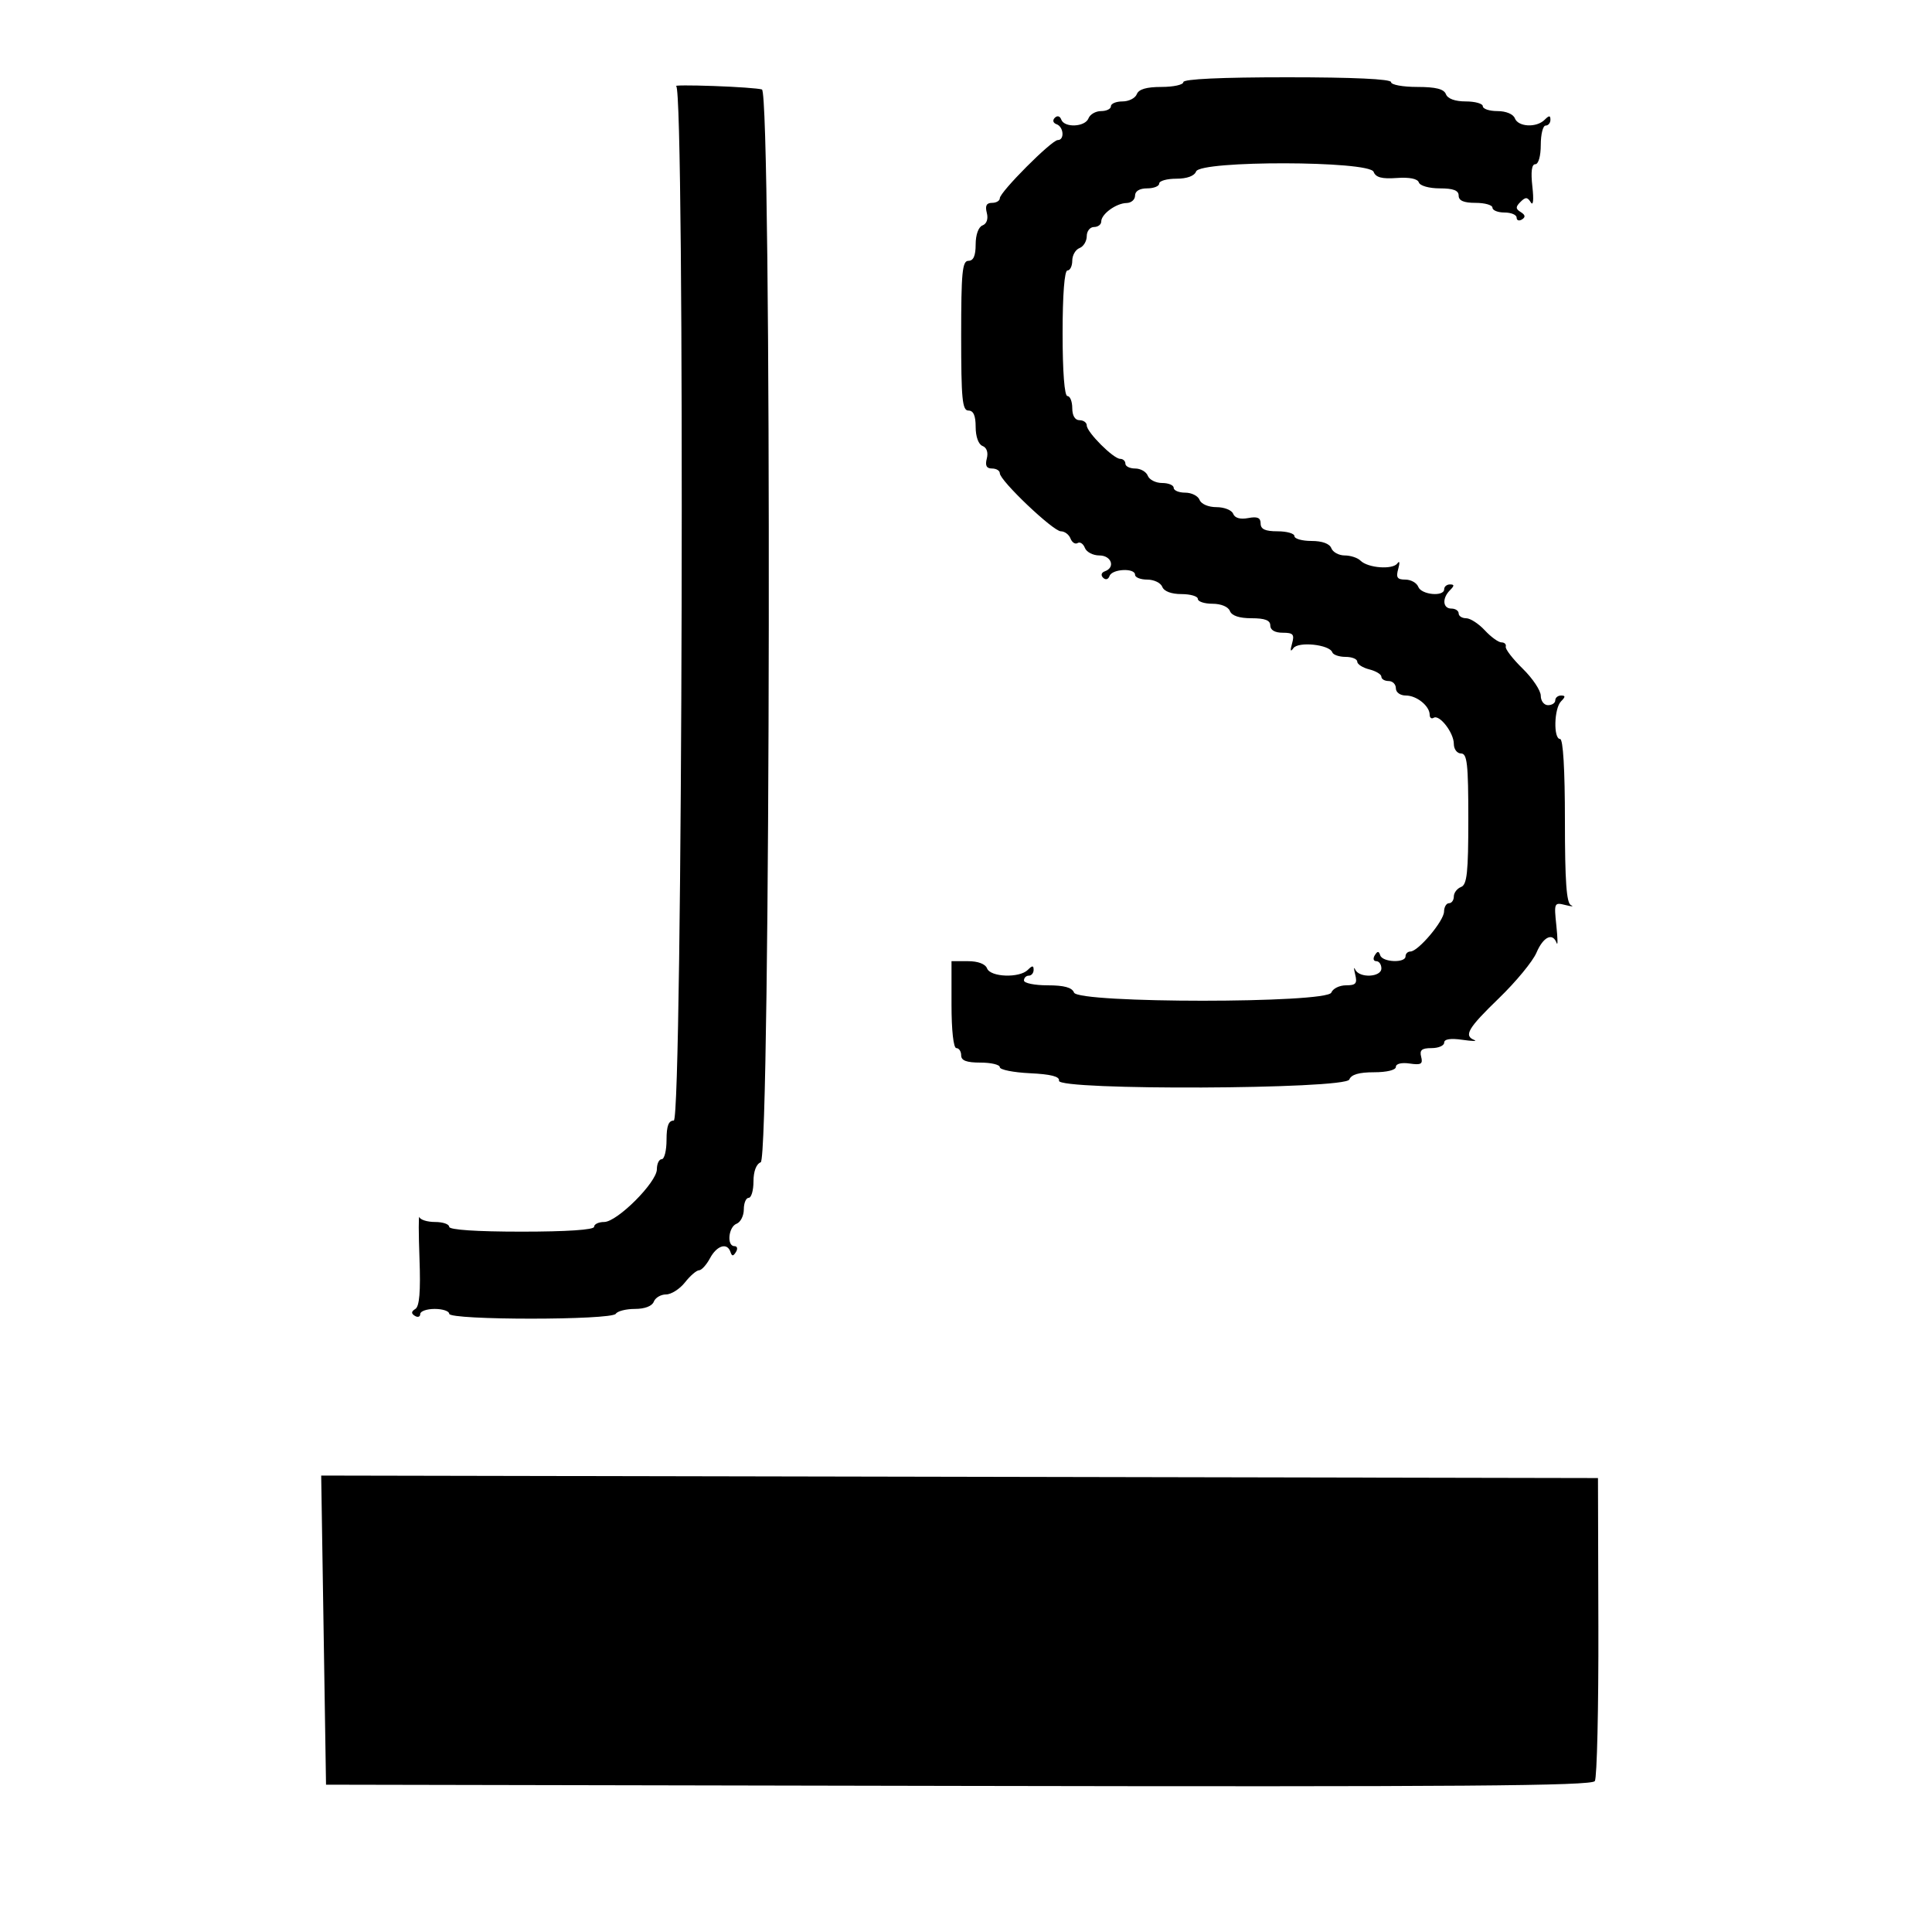
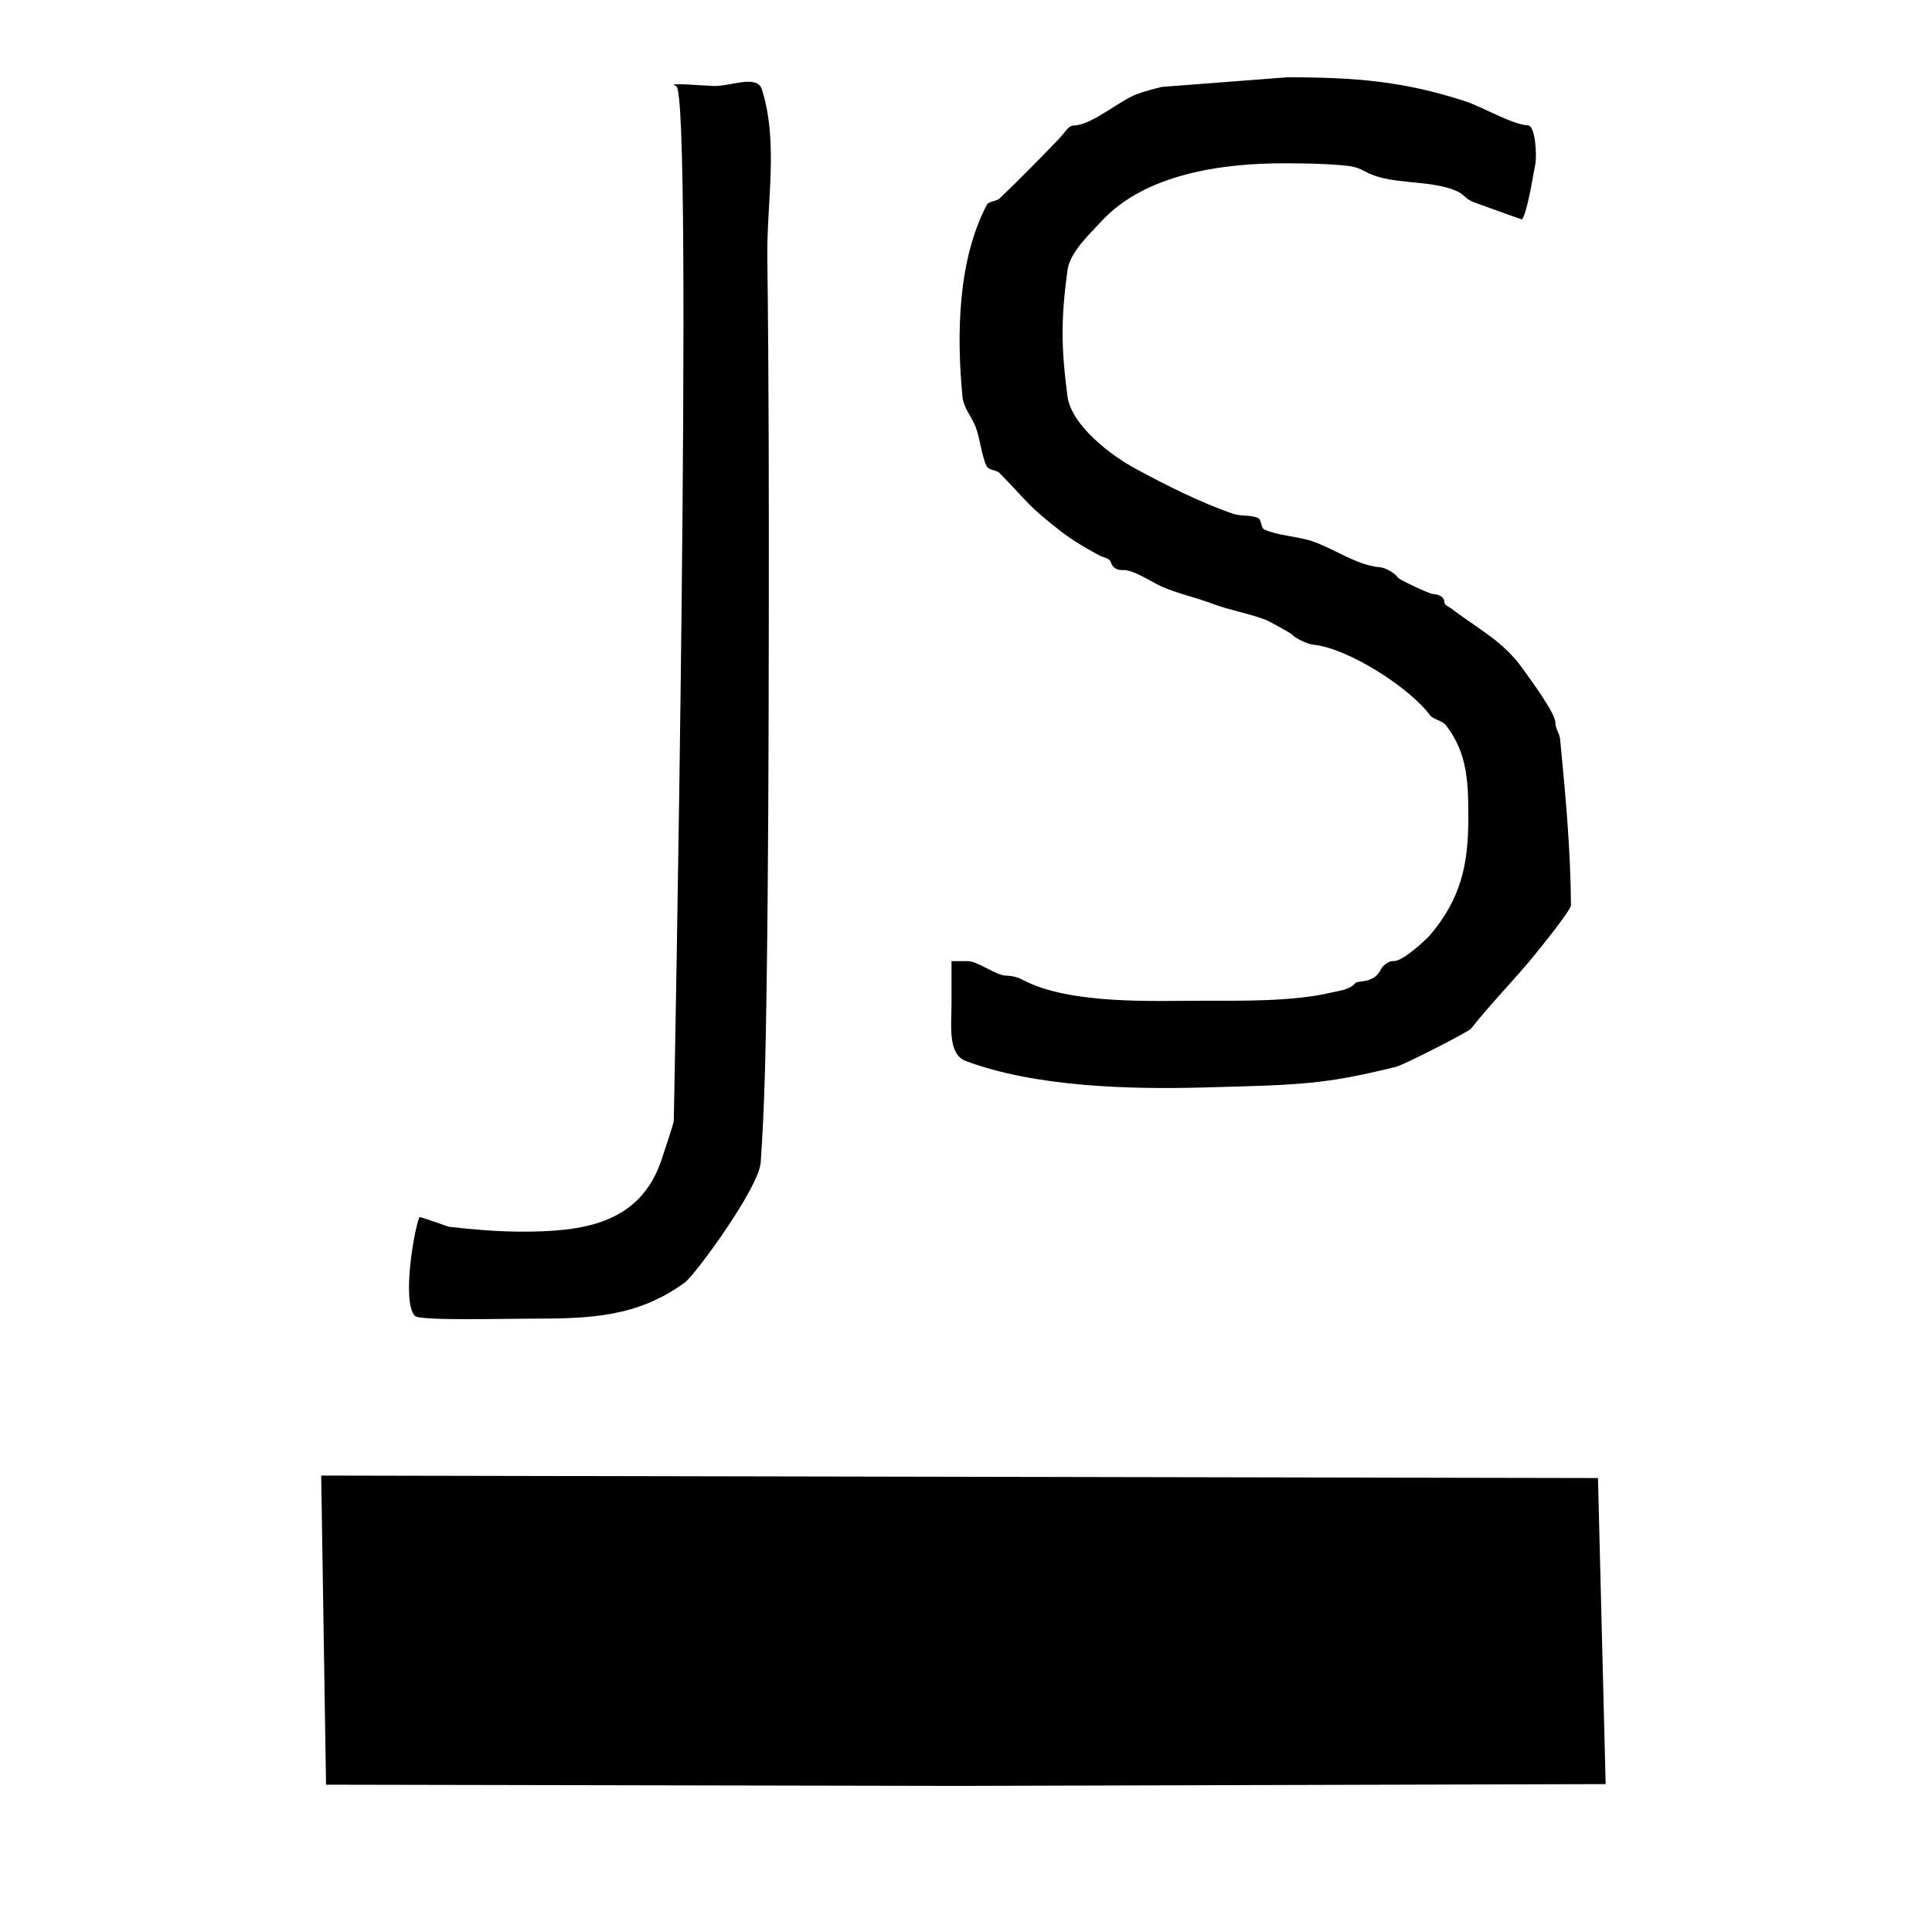
- <svg xmlns="http://www.w3.org/2000/svg" id="svg" version="1.1" width="400" height="400" style="display: block;">
+ <svg xmlns="http://www.w3.org/2000/svg" width="100%" height="100%" viewBox="0 0 400 400" version="1.1" xml:space="preserve" style="fill-rule:evenodd;clip-rule:evenodd;stroke-linejoin:round;stroke-miterlimit:2;">
  <g id="svgg">
-     <path id="path0" d="M245.000 17.000 C 245.000 17.550,242.961 18.000,240.469 18.000 C 237.363 18.000,235.756 18.472,235.362 19.500 C 235.045 20.325,233.709 21.000,232.393 21.000 C 231.077 21.000,230.000 21.450,230.000 22.000 C 230.000 22.550,229.086 23.000,227.969 23.000 C 226.851 23.000,225.678 23.675,225.362 24.500 C 224.666 26.313,220.347 26.504,219.720 24.750 C 219.461 24.023,218.903 23.871,218.387 24.387 C 217.871 24.903,218.023 25.461,218.750 25.720 C 220.233 26.250,220.443 29.000,219.000 29.000 C 217.727 29.000,207.000 39.766,207.000 41.044 C 207.000 41.570,206.273 42.000,205.383 42.000 C 204.243 42.000,203.926 42.607,204.306 44.061 C 204.636 45.323,204.293 46.334,203.422 46.668 C 202.579 46.992,202.000 48.596,202.000 50.607 C 202.000 52.956,201.539 54.000,200.500 54.000 C 199.231 54.000,199.000 56.389,199.000 69.500 C 199.000 82.611,199.231 85.000,200.500 85.000 C 201.539 85.000,202.000 86.044,202.000 88.393 C 202.000 90.404,202.579 92.008,203.422 92.332 C 204.293 92.666,204.636 93.677,204.306 94.939 C 203.926 96.393,204.243 97.000,205.383 97.000 C 206.273 97.000,207.000 97.440,207.000 97.979 C 207.000 99.499,218.043 110.000,219.641 110.000 C 220.423 110.000,221.321 110.672,221.636 111.494 C 221.952 112.316,222.616 112.738,223.112 112.431 C 223.608 112.124,224.284 112.577,224.614 113.437 C 224.944 114.296,226.291 115.000,227.607 115.000 C 230.114 115.000,230.979 117.484,228.750 118.280 C 228.023 118.539,227.871 119.097,228.387 119.613 C 228.903 120.129,229.461 119.977,229.720 119.250 C 230.248 117.771,235.000 117.546,235.000 119.000 C 235.000 119.550,236.139 120.000,237.531 120.000 C 238.924 120.000,240.322 120.675,240.638 121.500 C 240.994 122.426,242.513 123.000,244.607 123.000 C 246.473 123.000,248.000 123.450,248.000 124.000 C 248.000 124.550,249.364 125.000,251.031 125.000 C 252.803 125.000,254.302 125.623,254.638 126.500 C 255.014 127.478,256.569 128.000,259.107 128.000 C 261.901 128.000,263.000 128.424,263.000 129.500 C 263.000 130.444,263.952 131.000,265.567 131.000 C 267.751 131.000,268.040 131.337,267.502 133.250 C 267.085 134.730,267.177 135.058,267.770 134.207 C 268.777 132.762,275.267 133.443,275.833 135.053 C 276.017 135.574,277.254 136.000,278.583 136.000 C 279.913 136.000,281.000 136.441,281.000 136.981 C 281.000 137.520,282.125 138.244,283.500 138.589 C 284.875 138.934,286.000 139.618,286.000 140.108 C 286.000 140.599,286.675 141.000,287.500 141.000 C 288.325 141.000,289.000 141.675,289.000 142.500 C 289.000 143.351,289.897 144.000,291.071 144.000 C 293.317 144.000,296.000 146.171,296.000 147.988 C 296.000 148.609,296.370 148.890,296.822 148.610 C 298.030 147.864,301.000 151.703,301.000 154.011 C 301.000 155.112,301.670 156.000,302.500 156.000 C 303.759 156.000,304.000 158.170,304.000 169.531 C 304.000 180.637,303.731 183.166,302.500 183.638 C 301.675 183.955,301.000 184.841,301.000 185.607 C 301.000 186.373,300.550 187.000,300.000 187.000 C 299.450 187.000,298.987 187.787,298.971 188.750 C 298.938 190.687,293.615 197.000,292.014 197.000 C 291.456 197.000,291.000 197.450,291.000 198.000 C 291.000 199.425,286.248 199.243,285.766 197.799 C 285.455 196.865,285.202 196.865,284.624 197.799 C 284.216 198.460,284.359 199.000,284.941 199.000 C 285.523 199.000,286.000 199.675,286.000 200.500 C 286.000 202.340,281.420 202.552,280.593 200.750 C 280.277 200.063,280.270 200.512,280.577 201.750 C 281.042 203.625,280.725 204.000,278.674 204.000 C 277.321 204.000,275.955 204.675,275.638 205.500 C 274.774 207.754,223.226 207.754,222.362 205.500 C 221.958 204.449,220.320 204.000,216.893 204.000 C 214.202 204.000,212.000 203.550,212.000 203.000 C 212.000 202.450,212.450 202.000,213.000 202.000 C 213.550 202.000,214.000 201.460,214.000 200.800 C 214.000 199.867,213.733 199.867,212.800 200.800 C 211.066 202.534,205.060 202.320,204.362 200.500 C 204.006 199.574,202.487 199.000,200.393 199.000 L 197.000 199.000 197.000 208.000 C 197.000 213.333,197.407 217.000,198.000 217.000 C 198.550 217.000,199.000 217.675,199.000 218.500 C 199.000 219.583,200.111 220.000,203.000 220.000 C 205.200 220.000,207.000 220.429,207.000 220.952 C 207.000 221.476,209.813 222.039,213.250 222.202 C 217.596 222.409,219.424 222.881,219.250 223.750 C 218.841 225.793,278.577 225.545,279.362 223.500 C 279.756 222.472,281.363 222.000,284.469 222.000 C 287.131 222.000,289.000 221.541,289.000 220.887 C 289.000 220.231,290.174 219.945,291.856 220.192 C 294.215 220.538,294.629 220.298,294.239 218.806 C 293.873 217.405,294.353 217.000,296.383 217.000 C 297.823 217.000,299.000 216.491,299.000 215.869 C 299.000 215.133,300.310 214.927,302.750 215.278 C 304.813 215.574,305.938 215.595,305.250 215.325 C 302.996 214.438,303.915 212.878,310.361 206.648 C 313.859 203.267,317.344 199.037,318.105 197.250 C 319.516 193.936,321.470 193.001,322.288 195.250 C 322.538 195.938,322.511 194.312,322.228 191.637 C 321.729 186.911,321.781 186.792,324.107 187.378 C 325.423 187.710,325.938 187.723,325.250 187.407 C 324.322 186.981,324.000 182.477,324.000 169.917 C 324.000 159.306,323.627 153.000,323.000 153.000 C 321.589 153.000,321.752 146.648,323.200 145.200 C 324.133 144.267,324.133 144.000,323.200 144.000 C 322.540 144.000,322.000 144.450,322.000 145.000 C 322.000 145.550,321.325 146.000,320.500 146.000 C 319.675 146.000,319.000 145.122,319.000 144.048 C 319.000 142.975,317.313 140.446,315.250 138.429 C 313.188 136.412,311.612 134.365,311.750 133.881 C 311.887 133.396,311.489 133.000,310.865 133.000 C 310.240 133.000,308.687 131.875,307.412 130.500 C 306.138 129.125,304.399 128.000,303.548 128.000 C 302.696 128.000,302.000 127.550,302.000 127.000 C 302.000 126.450,301.325 126.000,300.500 126.000 C 298.700 126.000,298.531 123.869,300.200 122.200 C 301.133 121.267,301.133 121.000,300.200 121.000 C 299.540 121.000,299.000 121.450,299.000 122.000 C 299.000 123.596,294.273 123.155,293.638 121.500 C 293.322 120.675,292.118 120.000,290.964 120.000 C 289.267 120.000,288.986 119.570,289.498 117.750 C 289.852 116.490,289.772 116.003,289.316 116.643 C 288.351 117.994,283.212 117.612,281.674 116.074 C 281.083 115.483,279.613 115.000,278.407 115.000 C 277.201 115.000,275.955 114.325,275.638 113.500 C 275.277 112.559,273.748 112.000,271.531 112.000 C 269.589 112.000,268.000 111.550,268.000 111.000 C 268.000 110.450,266.425 110.000,264.500 110.000 C 261.943 110.000,261.000 109.564,261.000 108.383 C 261.000 107.185,260.333 106.894,258.421 107.260 C 256.783 107.573,255.650 107.251,255.314 106.376 C 255.024 105.619,253.470 105.000,251.862 105.000 C 250.185 105.000,248.692 104.360,248.362 103.500 C 248.045 102.675,246.709 102.000,245.393 102.000 C 244.077 102.000,243.000 101.550,243.000 101.000 C 243.000 100.450,241.923 100.000,240.607 100.000 C 239.291 100.000,237.955 99.325,237.638 98.500 C 237.322 97.675,236.149 97.000,235.031 97.000 C 233.914 97.000,233.000 96.550,233.000 96.000 C 233.000 95.450,232.515 95.000,231.923 95.000 C 230.524 95.000,225.000 89.476,225.000 88.077 C 225.000 87.485,224.325 87.000,223.500 87.000 C 222.567 87.000,222.000 86.056,222.000 84.500 C 222.000 83.125,221.550 82.000,221.000 82.000 C 220.385 82.000,220.000 77.000,220.000 69.000 C 220.000 61.000,220.385 56.000,221.000 56.000 C 221.550 56.000,222.000 55.086,222.000 53.969 C 222.000 52.851,222.675 51.678,223.500 51.362 C 224.325 51.045,225.000 49.934,225.000 48.893 C 225.000 47.852,225.675 47.000,226.500 47.000 C 227.325 47.000,228.000 46.487,228.000 45.860 C 228.000 44.323,231.089 42.071,233.250 42.032 C 234.213 42.014,235.000 41.325,235.000 40.500 C 235.000 39.567,235.944 39.000,237.500 39.000 C 238.875 39.000,240.000 38.550,240.000 38.000 C 240.000 37.450,241.589 37.000,243.531 37.000 C 245.748 37.000,247.277 36.441,247.638 35.500 C 248.522 33.197,283.506 33.270,284.391 35.577 C 284.837 36.738,286.096 37.074,289.173 36.852 C 291.815 36.661,293.500 37.000,293.758 37.775 C 293.988 38.464,295.882 39.000,298.083 39.000 C 300.898 39.000,302.000 39.422,302.000 40.500 C 302.000 41.548,303.056 42.000,305.500 42.000 C 307.425 42.000,309.000 42.450,309.000 43.000 C 309.000 43.550,310.125 44.000,311.500 44.000 C 312.875 44.000,314.000 44.477,314.000 45.059 C 314.000 45.641,314.498 45.810,315.107 45.434 C 315.879 44.957,315.806 44.498,314.865 43.917 C 313.768 43.238,313.756 42.844,314.800 41.800 C 315.844 40.756,316.242 40.773,316.934 41.893 C 317.437 42.708,317.571 41.377,317.262 38.635 C 316.914 35.548,317.117 34.000,317.870 34.000 C 318.522 34.000,319.000 32.307,319.000 30.000 C 319.000 27.800,319.450 26.000,320.000 26.000 C 320.550 26.000,321.000 25.460,321.000 24.800 C 321.000 23.867,320.733 23.867,319.800 24.800 C 318.119 26.481,314.328 26.297,313.638 24.500 C 313.302 23.623,311.803 23.000,310.031 23.000 C 308.364 23.000,307.000 22.550,307.000 22.000 C 307.000 21.450,305.411 21.000,303.469 21.000 C 301.252 21.000,299.723 20.441,299.362 19.500 C 298.948 18.423,297.264 18.000,293.393 18.000 C 290.427 18.000,288.000 17.550,288.000 17.000 C 288.000 16.364,280.167 16.000,266.500 16.000 C 252.833 16.000,245.000 16.364,245.000 17.000 M139.999 17.833 C 141.831 18.443,141.334 232.000,139.500 232.000 C 138.417 232.000,138.000 233.111,138.000 236.000 C 138.000 238.200,137.550 240.000,137.000 240.000 C 136.450 240.000,136.000 240.936,136.000 242.079 C 136.000 244.776,127.776 253.000,125.079 253.000 C 123.936 253.000,123.000 253.450,123.000 254.000 C 123.000 254.622,117.333 255.000,108.000 255.000 C 98.667 255.000,93.000 254.622,93.000 254.000 C 93.000 253.450,91.688 253.000,90.083 253.000 C 88.479 253.000,87.017 252.547,86.833 251.992 C 86.650 251.438,86.658 255.321,86.851 260.621 C 87.098 267.401,86.844 270.478,85.994 271.004 C 85.130 271.538,85.101 271.945,85.893 272.434 C 86.502 272.810,87.000 272.641,87.000 272.059 C 87.000 271.477,88.350 271.000,90.000 271.000 C 91.650 271.000,93.000 271.450,93.000 272.000 C 93.000 273.353,126.664 273.353,127.500 272.000 C 127.840 271.450,129.618 271.000,131.452 271.000 C 133.493 271.000,135.009 270.418,135.362 269.500 C 135.678 268.675,136.819 268.000,137.896 268.000 C 138.973 268.000,140.740 266.875,141.821 265.500 C 142.903 264.125,144.210 263.000,144.725 263.000 C 145.240 263.000,146.264 261.875,147.000 260.500 C 148.416 257.854,150.565 257.194,151.234 259.201 C 151.545 260.135,151.798 260.135,152.376 259.201 C 152.784 258.540,152.641 258.000,152.059 258.000 C 150.427 258.000,150.806 254.012,152.500 253.362 C 153.325 253.045,154.000 251.709,154.000 250.393 C 154.000 249.077,154.450 248.000,155.000 248.000 C 155.550 248.000,156.000 246.473,156.000 244.607 C 156.000 242.513,156.574 240.994,157.500 240.638 C 159.558 239.849,159.806 19.204,157.750 18.524 C 157.063 18.296,152.562 17.973,147.749 17.805 C 142.935 17.637,139.448 17.650,139.999 17.833 M67.000 337.500 L 67.500 369.500 198.439 369.754 C 302.521 369.955,329.545 369.750,330.193 368.754 C 330.642 368.064,330.972 353.666,330.926 336.757 L 330.844 306.015 198.672 305.757 L 66.500 305.500 67.000 337.500 " stroke="none" fill="#000000" fill-rule="evenodd" />
+     <path id="path0" d="M240.469,18C238.752,18.445 237.025,18.882 235.362,19.5C231.82,20.816 226.125,25.803 222.515,25.963C221.044,26.028 221.037,26.883 219,29C215.071,33.084 211.099,37.131 207,41.044C206.257,41.754 204.75,41.574 204.275,42.485C198.232,54.048 198.052,69.537 199.274,82.167C199.492,84.422 201.161,86.288 202,88.393C202.791,90.377 203.332,94.712 204.275,96.515C204.752,97.429 206.282,97.239 207,97.979C213.12,104.283 212.685,104.589 219.641,110C222.171,111.968 224.796,113.471 227.607,115C228.399,115.431 229.658,115.49 229.955,116.342C230.352,117.483 231.072,118.095 232.558,118.025C234.69,117.924 238.79,120.717 240.638,121.5C244.037,122.941 247.591,123.704 251.031,125C254.603,126.345 258.68,127.028 262.101,128.346C262.655,128.56 267.269,131.075 267.555,131.408C268.165,132.117 270.555,133.336 271.967,133.484C279.287,134.252 291.929,142.497 296,147.988C296.795,149.061 298.547,149.109 299.364,150.165C303.914,156.047 304.004,162.146 304,169.531C303.995,179.251 302.353,186.164 296.081,193.601C295.574,194.201 290.539,199.051 288.564,198.975C287.194,198.923 286.075,200.331 286,200.5C284.516,203.827 281.178,202.858 280.569,203.578C279.43,204.925 277.354,205.091 275.638,205.5C267.61,207.415 256.392,207.19 249,207.19C239.256,207.19 221.812,208.041 212,203C211.118,202.547 210.167,202.053 208.193,201.983C206.149,201.91 202.434,199 200.393,199L197,199L197,208C197,212.005 196.166,218.25 199.917,219.656C214.382,225.081 234.108,225.551 248.858,225.158C269.44,224.609 274.003,224.558 289,220.887C290.66,220.481 304.039,213.629 304.543,212.99C308.832,207.552 313.76,202.643 318.105,197.25C318.912,196.249 325.256,188.455 325.25,187.407C325.18,175.914 324.113,164.44 323,153C322.887,151.84 321.998,150.808 322.028,149.643C322.077,147.722 317.033,140.929 315.25,138.429C311.094,132.601 306.015,130.25 300.5,126C299.99,125.607 299.1,125.368 299.049,124.726C298.947,123.43 297.932,123.097 296.557,122.969C295.938,122.911 289.755,120.099 289.403,119.558C288.872,118.743 286.938,117.533 285.71,117.442C280.938,117.087 276.005,113.464 271.531,112C268.61,111.044 264.49,110.881 261.791,109.634C260.956,109.249 261.271,107.602 260.428,107.235C258.843,106.545 256.948,106.939 255.314,106.376C248.352,103.977 241.498,100.486 235.031,97C230.202,94.397 221.791,88.131 221,82C219.687,71.825 219.646,66.175 221,56C221.508,52.18 225.602,48.476 228,45.86C237.078,35.957 253.154,33.783 266.014,33.81C270.145,33.818 274.287,33.872 278.399,34.268C282.442,34.657 281.927,35.702 285.795,36.733C290.573,38.007 296.385,37.541 301.097,39.346C303.52,40.274 302.906,41.074 305.5,42C305.909,42.146 315.08,45.47 315.107,45.434C316.221,43.964 317.347,36.597 317.87,34C318.196,32.38 317.943,26.032 316.347,25.954C313.101,25.796 306.86,22.11 303.469,21C290.724,16.828 280.713,16 266.5,16M139.999,17.833C143.636,19.044 139.539,230.503 139.5,232C139.483,232.655 137.311,239.054 137,240C132.51,253.649 120.253,255 108,255C102.989,255 97.98,254.556 93,254C92.78,253.975 86.905,251.822 86.833,251.992C85.71,254.64 83.167,269.575 85.893,272.434C86.894,273.483 103.257,273.015 109.937,273.015C122.325,273.015 132.019,272.677 141.821,265.5C143.861,264.007 157.128,246.008 157.5,240.638C158.306,229.012 158.521,217.348 158.696,205.695C159.077,180.313 159.139,154.926 159.168,129.54C159.196,104.162 159.192,78.782 158.868,53.405C158.719,41.773 161.218,29.628 157.75,18.524C156.754,15.334 151.089,17.935 147.749,17.805C145.168,17.705 137.547,17.019 139.999,17.833M67,337.5L67.5,369.5L198.439,369.754L332.432,369.379L330.844,306.015L198.672,305.757L66.5,305.5L67,337.5" />
  </g>
</svg>
